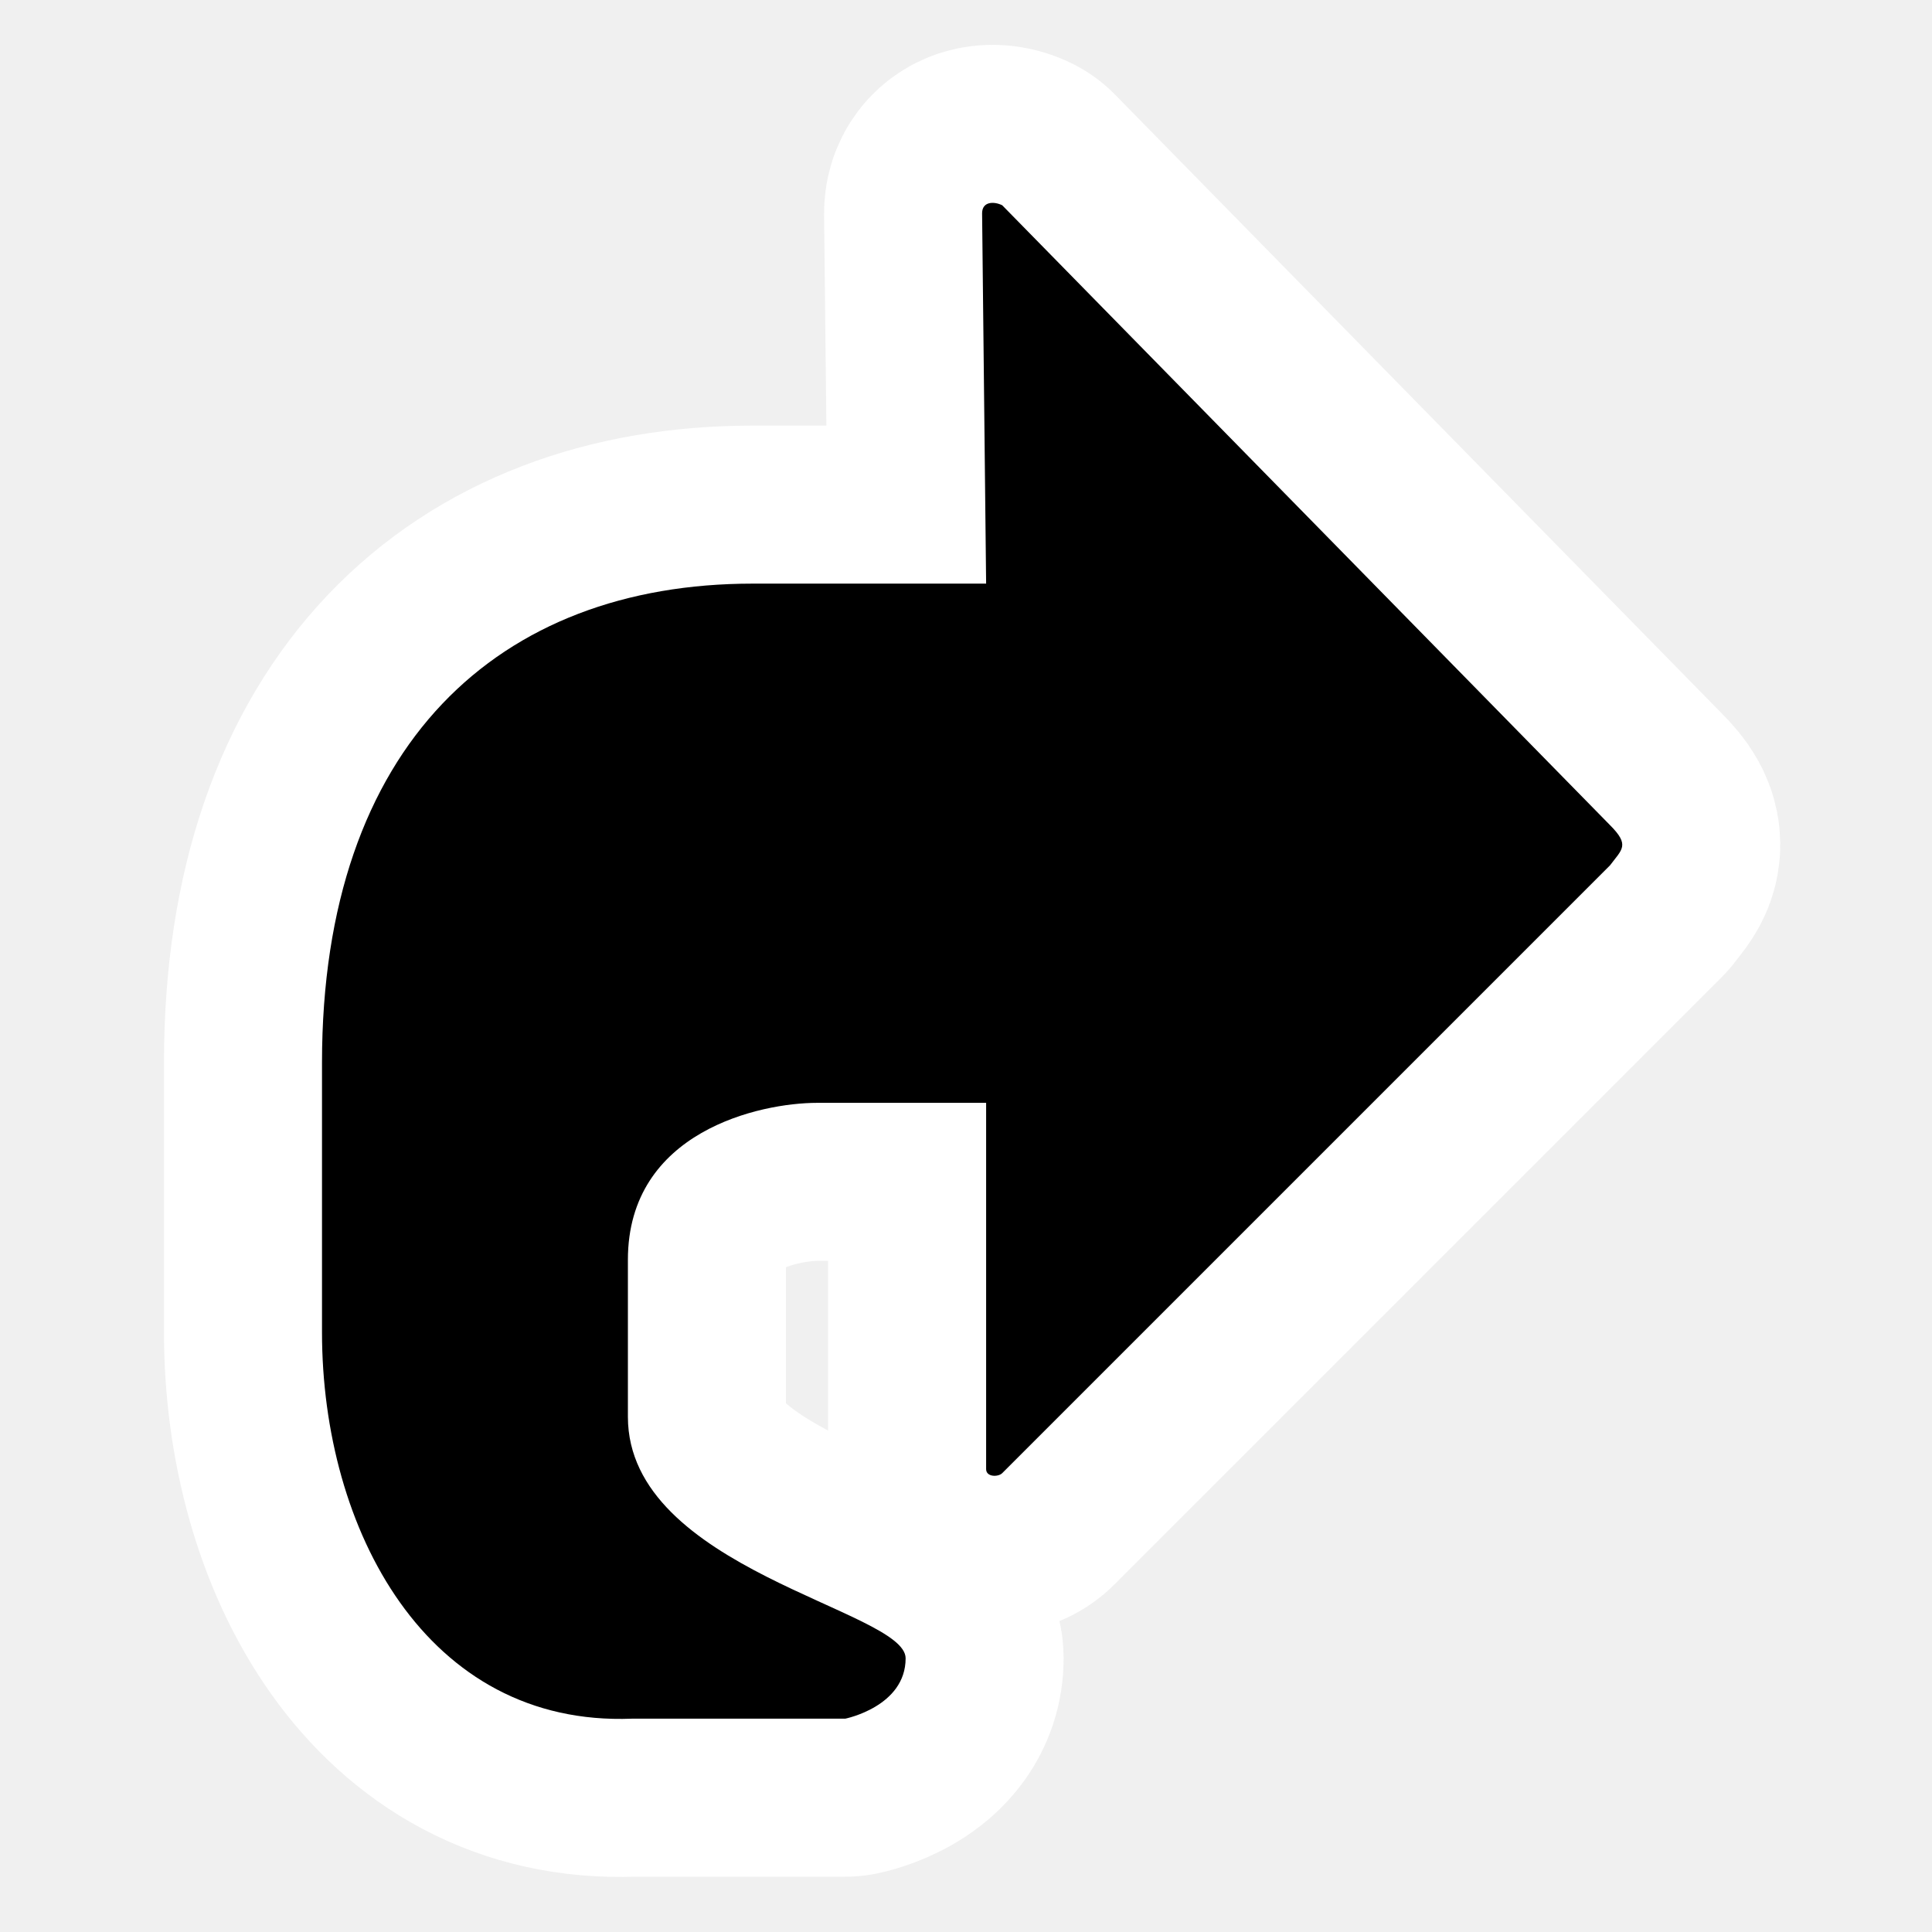
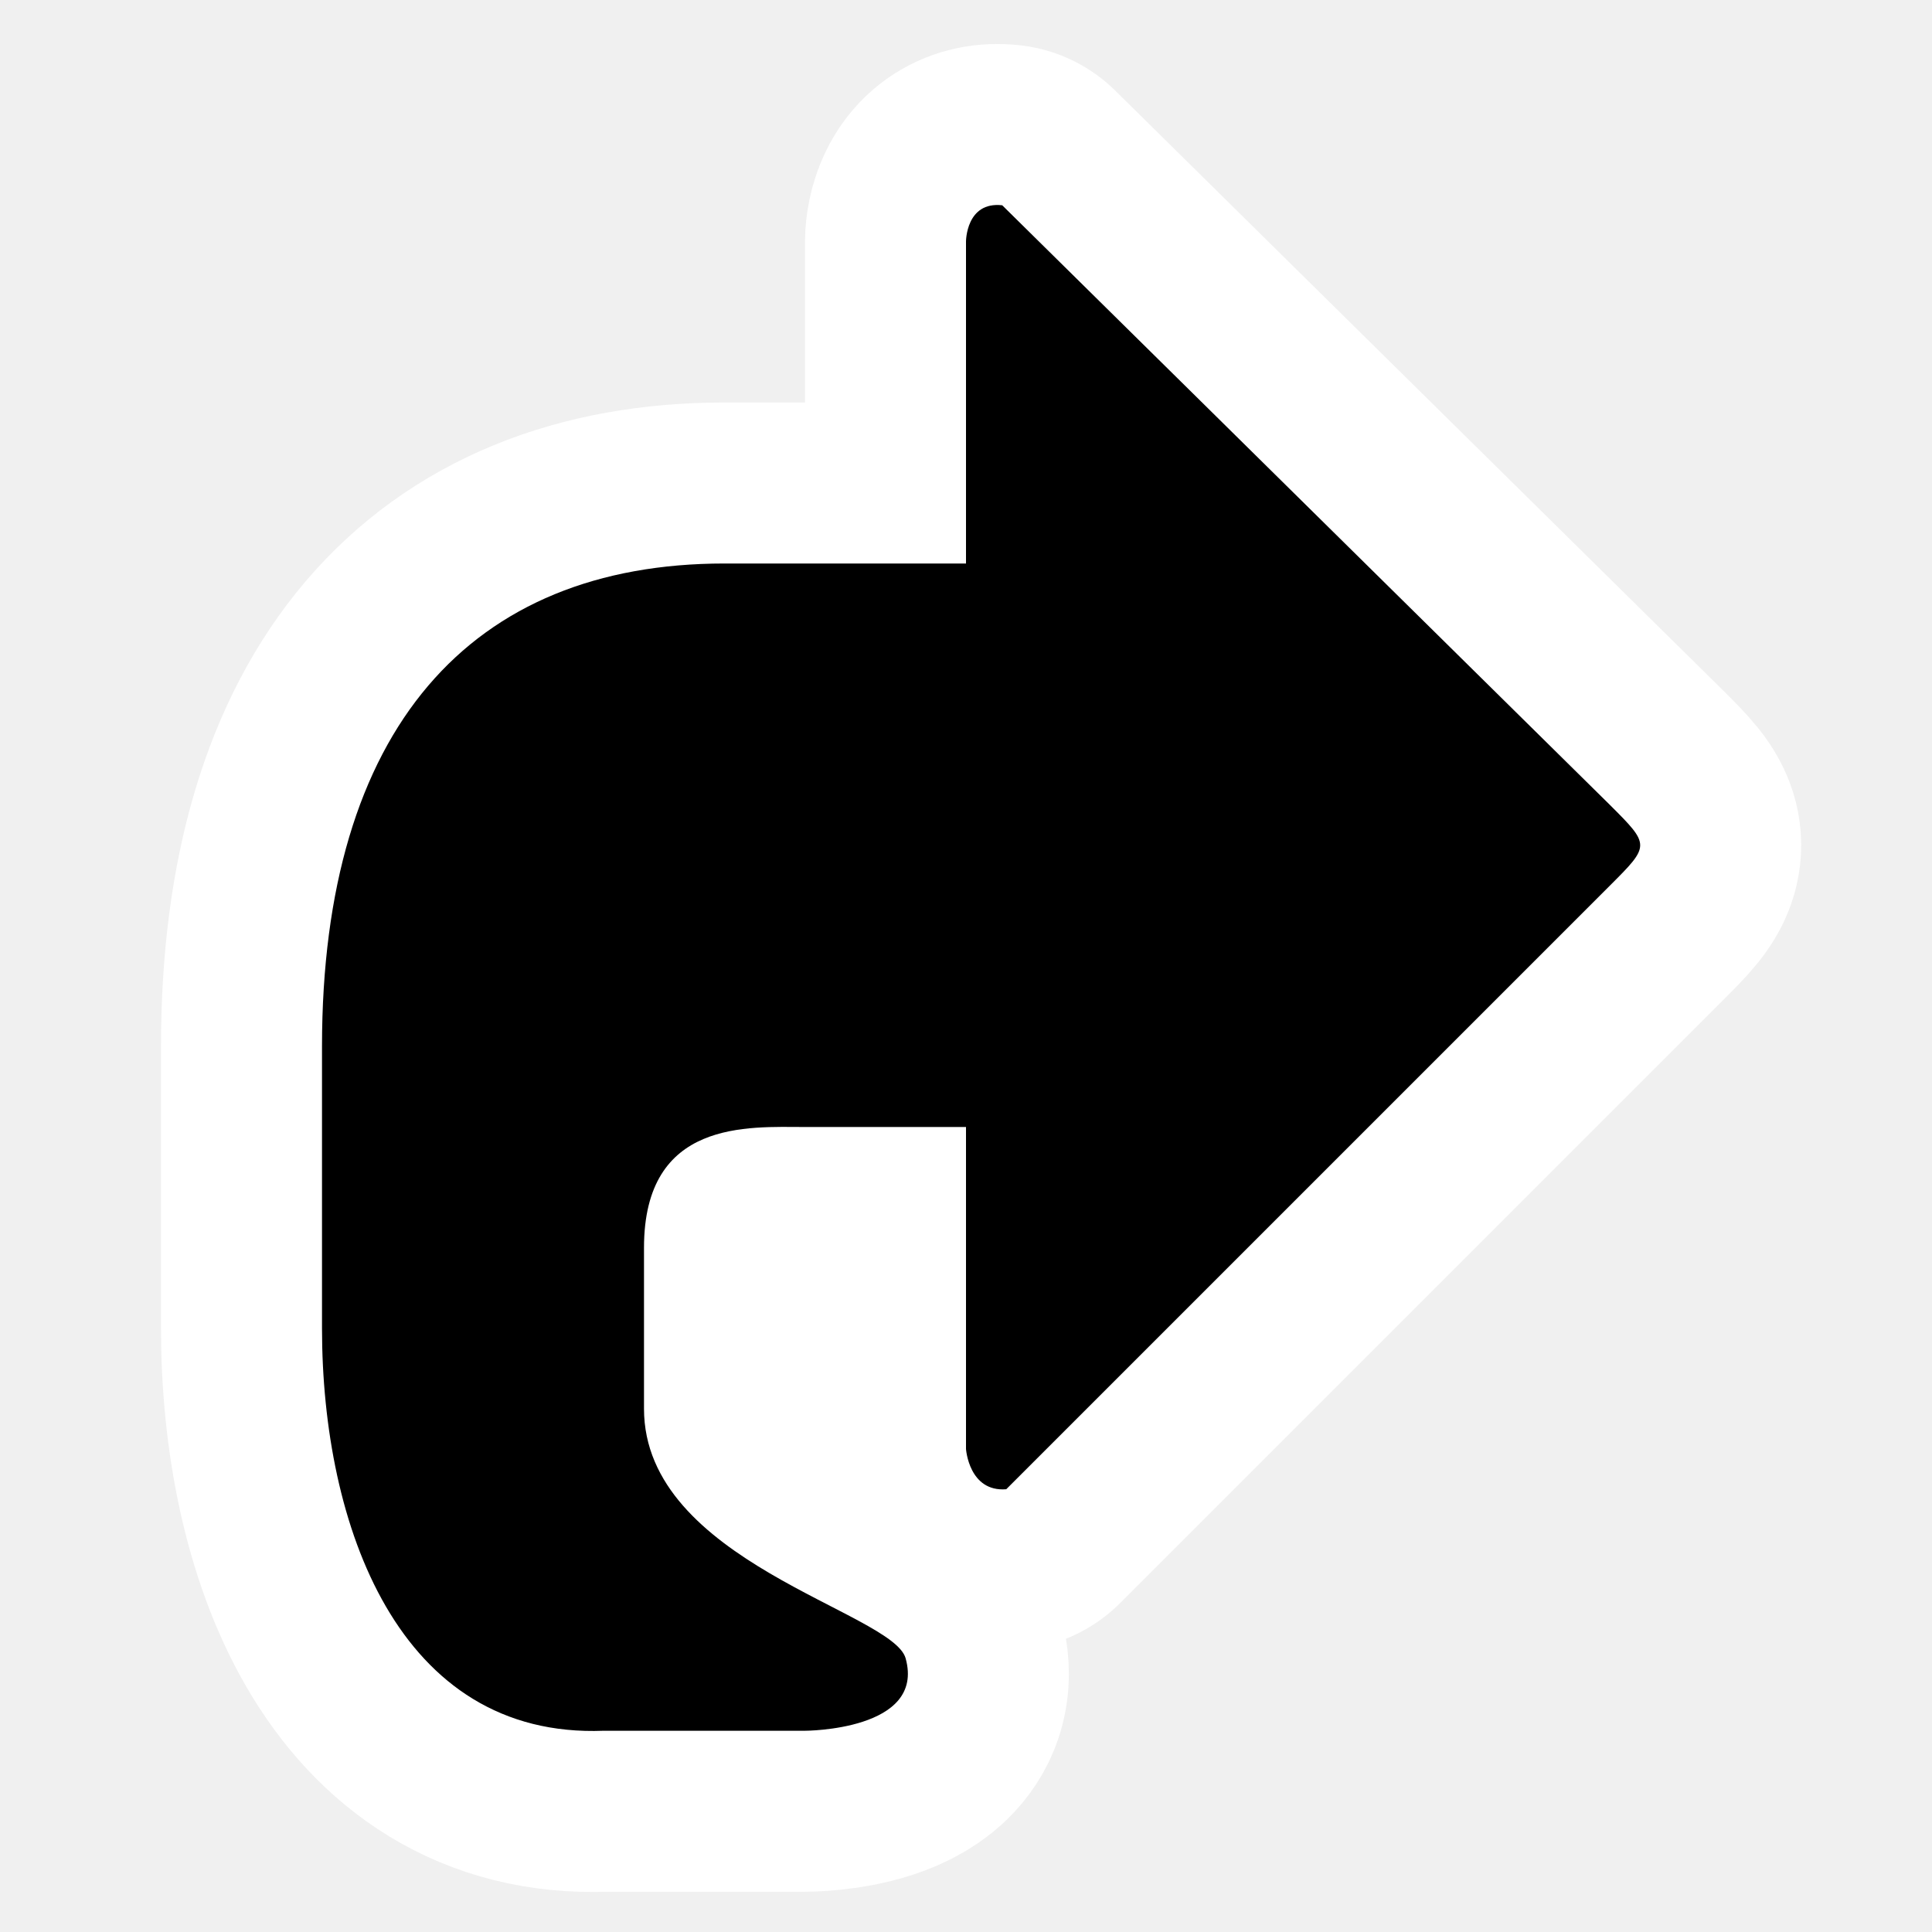
- <svg width="48pt" height="48pt" viewBox="0 0 48 48" xml:space="preserve">
-   <g id="Layer_x0020_4" style="fill-rule:nonzero;clip-rule:nonzero;stroke:#000000;stroke-miterlimit:4;">
-     <g>
-       <path style="stroke:#FFFFFF;stroke-width:7.852;stroke-linejoin:round;" d="M24.4,5.3c0-0.3,0.3-0.3,0.5-0.2L40,20.5c0.5,0.5,0.3,0.6,0,1L24.9,36.6c-0.1,0.1-0.4,0.1-0.4-0.1v-9.1h-4.2c-1.4,0-4.7,0.7-4.7,3.9v3.9c0,3.8,6.9,4.8,6.9,6c0,1.2-1.5,1.5-1.5,1.5h-5.3C10.6,42.9,8,38,8,33.1v-6.7     c0-7.9,4.4-11.9,10.7-11.9h5.8l-0.1-9.2z" />
-       <path style="stroke:none;" d="M24.4,5.3c0-0.3,0.3-0.3,0.5-0.2L40,20.5c0.5,0.5,0.3,0.6,0,1L24.9,36.6c-0.1,0.1-0.4,0.1-0.4-0.1v-9.1h-4.2c-1.4,0-4.7,0.7-4.7,3.9v3.9c0,3.8,6.9,4.8,6.9,6c0,1.2-1.5,1.5-1.5,1.5h-5.3C10.6,42.9,8,38,8,33.1v-6.7     c0-7.9,4.4-11.9,10.7-11.9h5.8l-0.1-9.2z" />
-     </g>
-   </g>
-   <g id="crop_x0020_marks" style="fill-rule:nonzero;clip-rule:nonzero;stroke:#000000;stroke-miterlimit:4;">
-     <path style="fill:none;stroke:none;" d="M48,48H0V0h48v48z" />
-   </g>
+ <svg xmlns="http://www.w3.org/2000/svg" width="48" height="48" viewBox="0 0 48 48" xml:space="preserve" id="svg2" version="1.0">
+   <defs id="defs15">
+ 		
+ 	
+ 			
+ 			
+ 		</defs>
+   <rect style="opacity:1;fill:none;fill-opacity:0.336;stroke:none;stroke-width:8;stroke-linecap:round;stroke-linejoin:round;stroke-miterlimit:4;stroke-dasharray:none;stroke-opacity:1" id="rect2187" width="48" height="48" x="0" y="0" />
+   <path id="path3166" d="M 24.9,5.1 L 40,20 C 41,21 41,21 40,22 L 25,37 C 24.073,37.073 24,36 24,36 L 24,28 L 20,28 C 18.6,28 16,27.8 16,31 L 16,35 C 16,38.8 22.179,40.044 22.5,41.2 C 23,43 20,43 20,43 L 15,43 C 9.9,43.2 8,37.9 8,33 L 8,26 C 8,18.1 11.7,14 18,14 L 24,14 L 24,6 C 24,6 24,5 24.9,5.1 z " style="fill-rule:nonzero;stroke:#ffffff;stroke-miterlimit:4;fill:#ffffff;fill-opacity:1;stroke-opacity:1;stroke-linejoin:round;stroke-linecap:round;stroke-width:8;stroke-dasharray:none" />
+   <path style="fill-rule:nonzero;stroke:none;stroke-miterlimit:4" d="M 24.9,5.1 L 40,20 C 41,21 41,21 40,22 L 25,37 C 24.073,37.073 24,36 24,36 L 24,28 L 20,28 C 18.6,28 16,27.8 16,31 L 16,35 C 16,38.8 22.179,40.044 22.5,41.2 C 23,43 20,43 20,43 L 15,43 C 9.9,43.2 8,37.9 8,33 L 8,26 C 8,18.1 11.7,14 18,14 L 24,14 L 24,6 C 24,6 24,5 24.9,5.1 z " id="path9" />
</svg>
